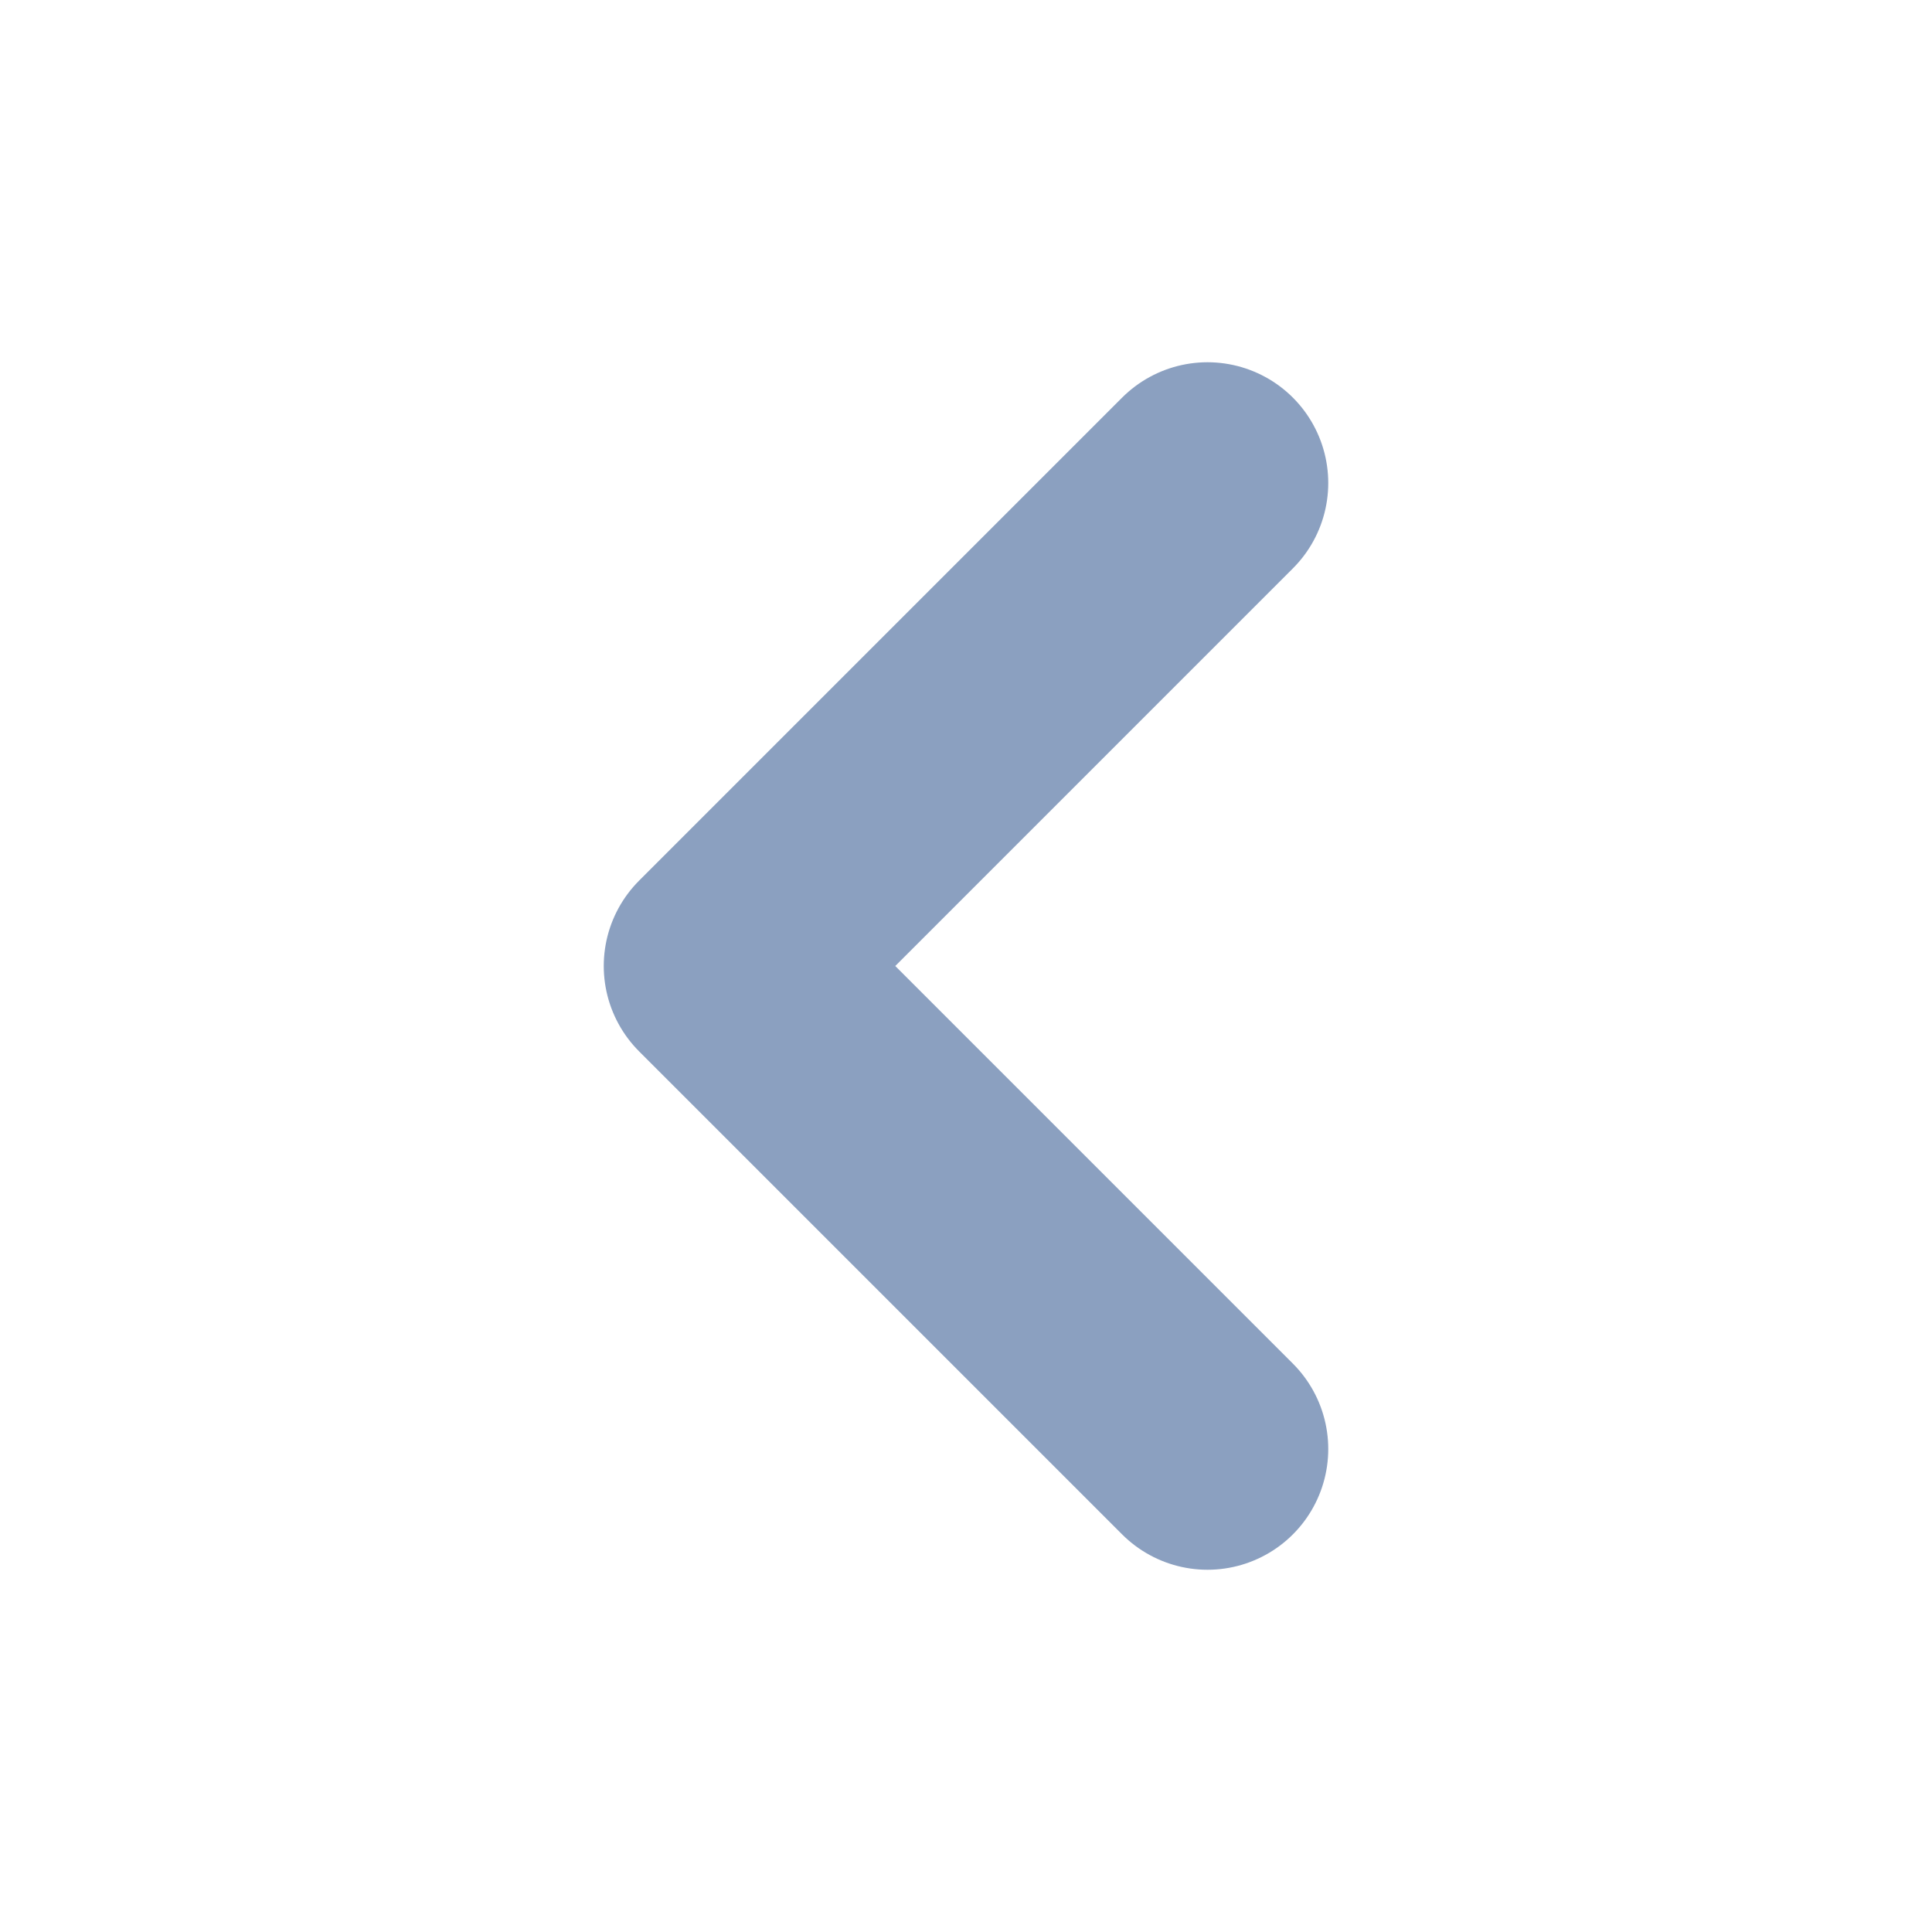
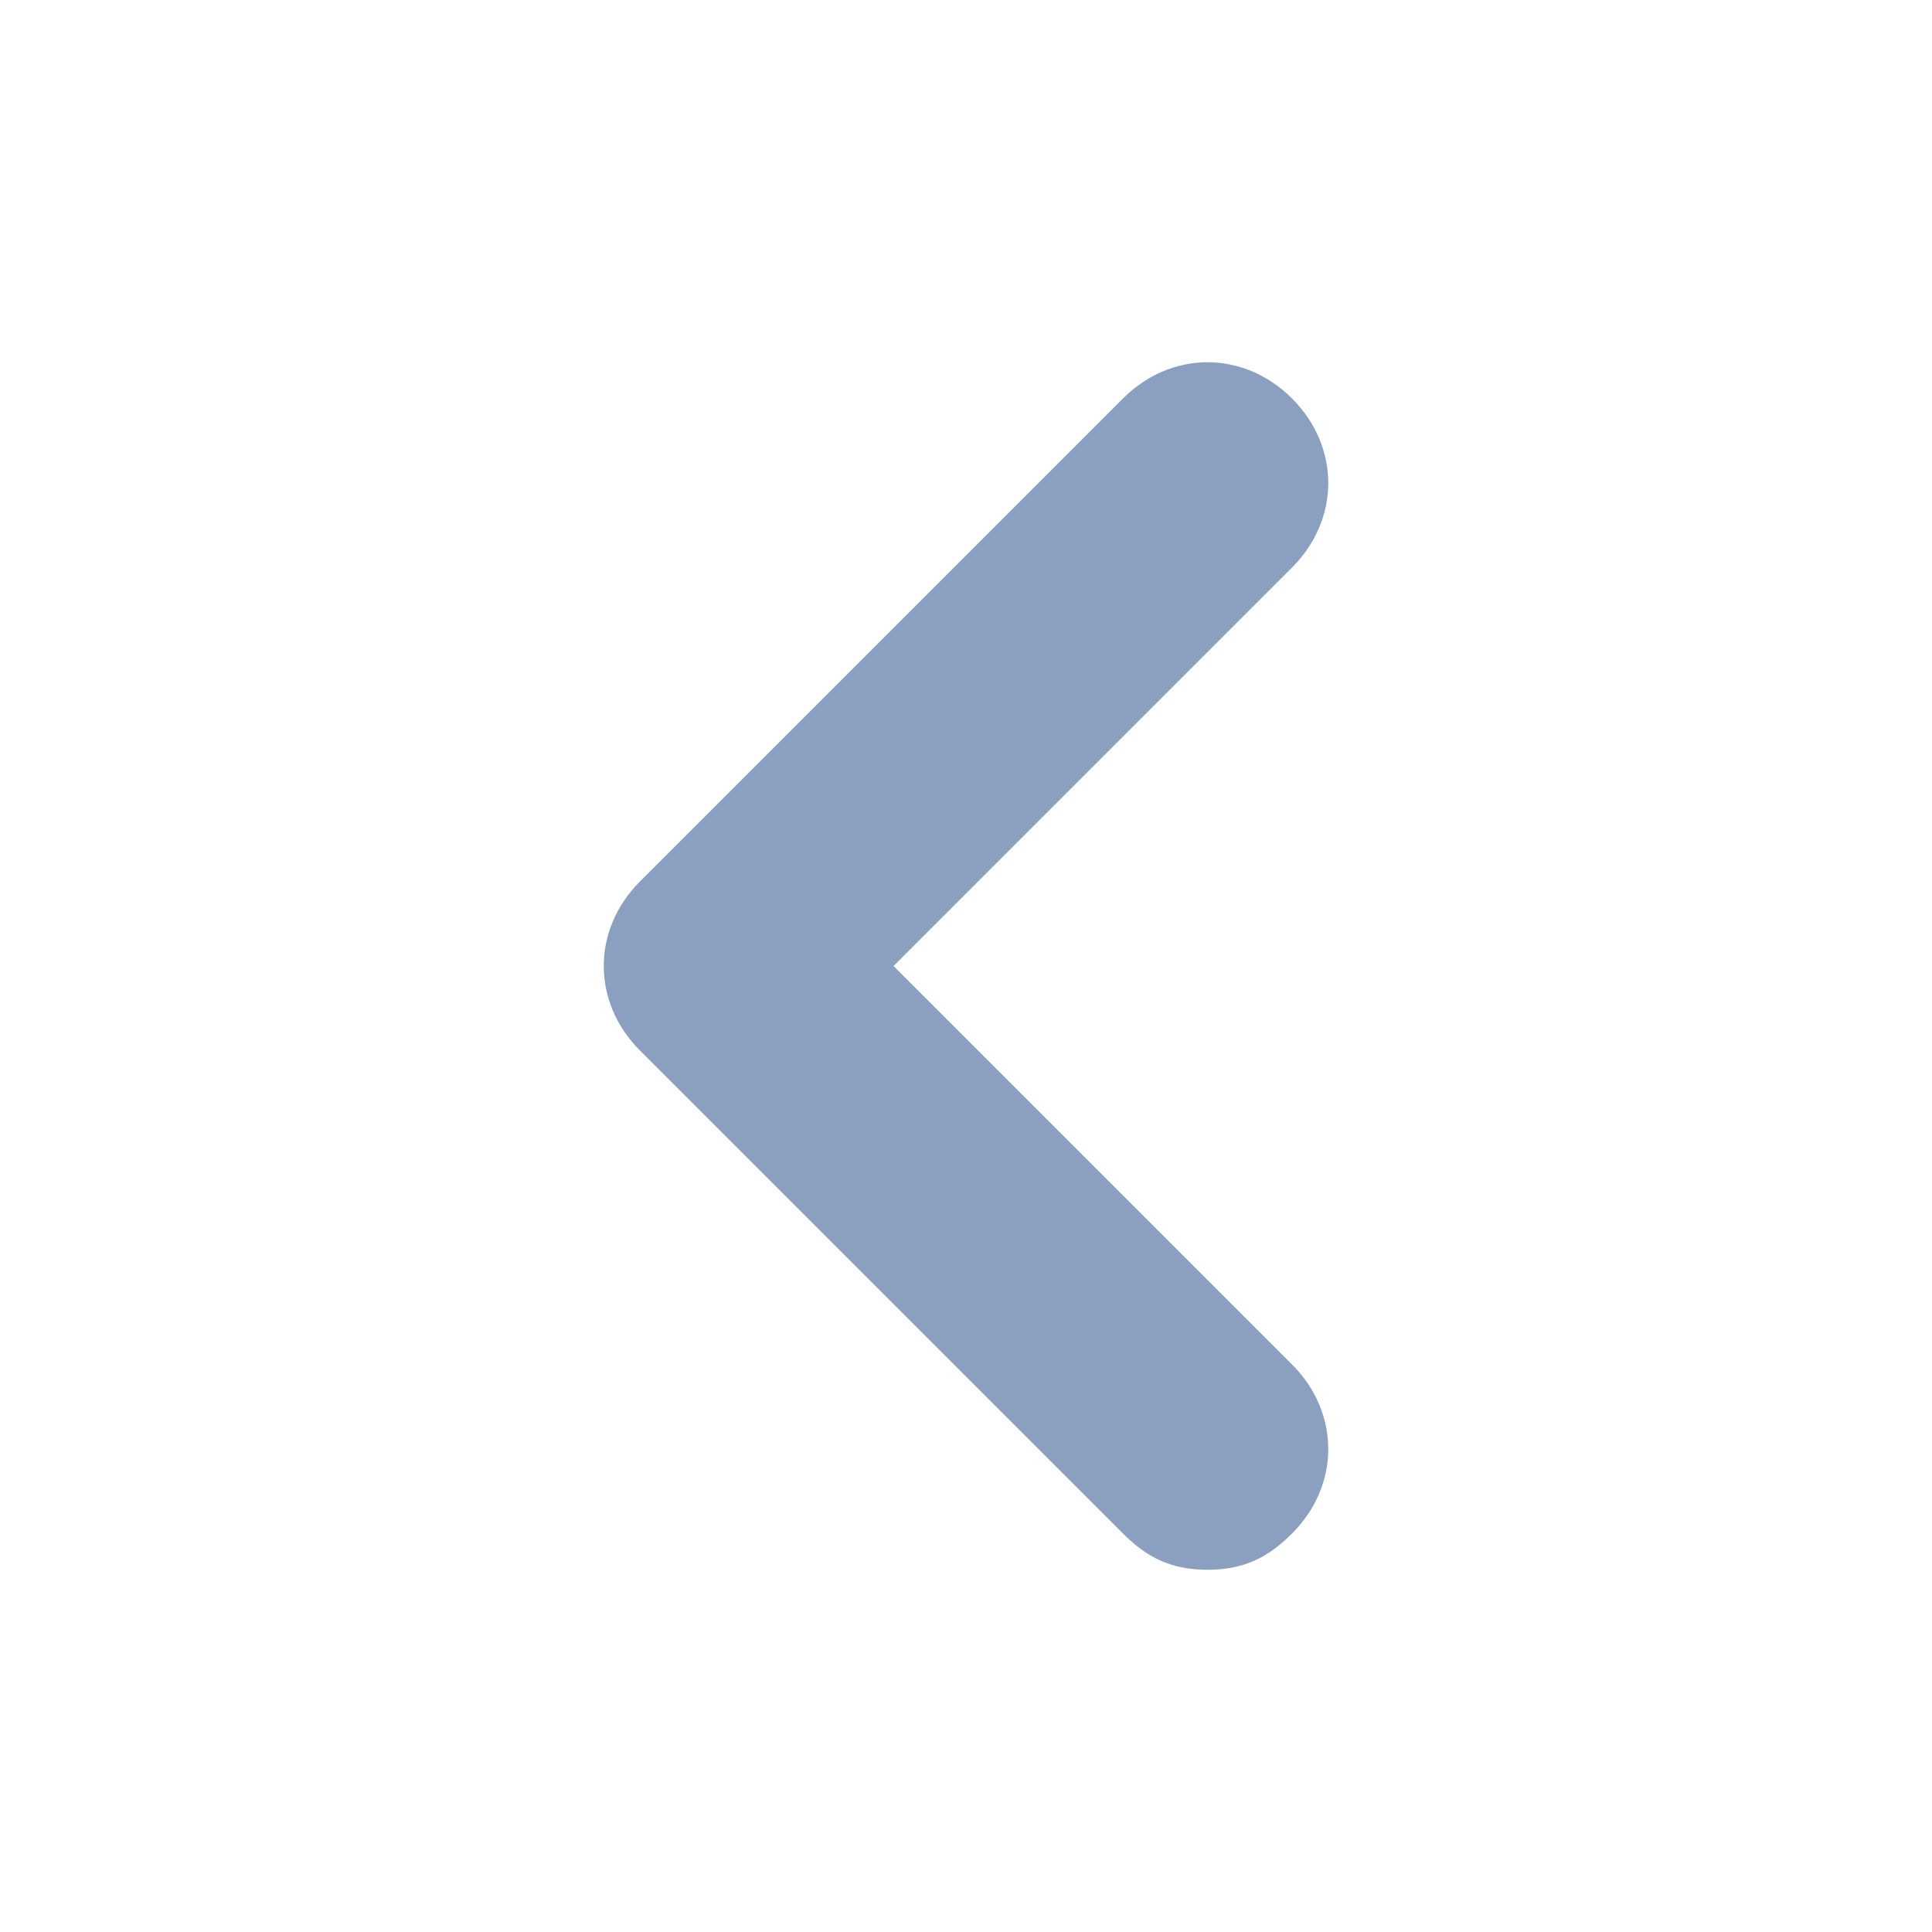
- <svg xmlns="http://www.w3.org/2000/svg" width="16" height="16" viewBox="0 0 16 16" fill="none">
-   <path d="M10 4L6 8l4 4" stroke="#8BA0C0" stroke-width="2" stroke-linecap="round" stroke-linejoin="round" />
+ <svg xmlns="http://www.w3.org/2000/svg" version="1.1" id="Layer_1" x="0px" y="0px" viewBox="0 0 16 16" style="enable-background:new 0 0 16 16;" xml:space="preserve">
+   <style type="text/css">
+ 	.st0{fill:#8BA0C0;}
+ </style>
+   <path class="st0" d="M10,13c-0.3,0-0.5-0.1-0.7-0.3l-4-4c-0.4-0.4-0.4-1,0-1.4l4-4c0.4-0.4,1-0.4,1.4,0s0.4,1,0,1.4L7.4,8l3.3,3.3  c0.4,0.4,0.4,1,0,1.4C10.5,12.9,10.3,13,10,13z" />
</svg>
